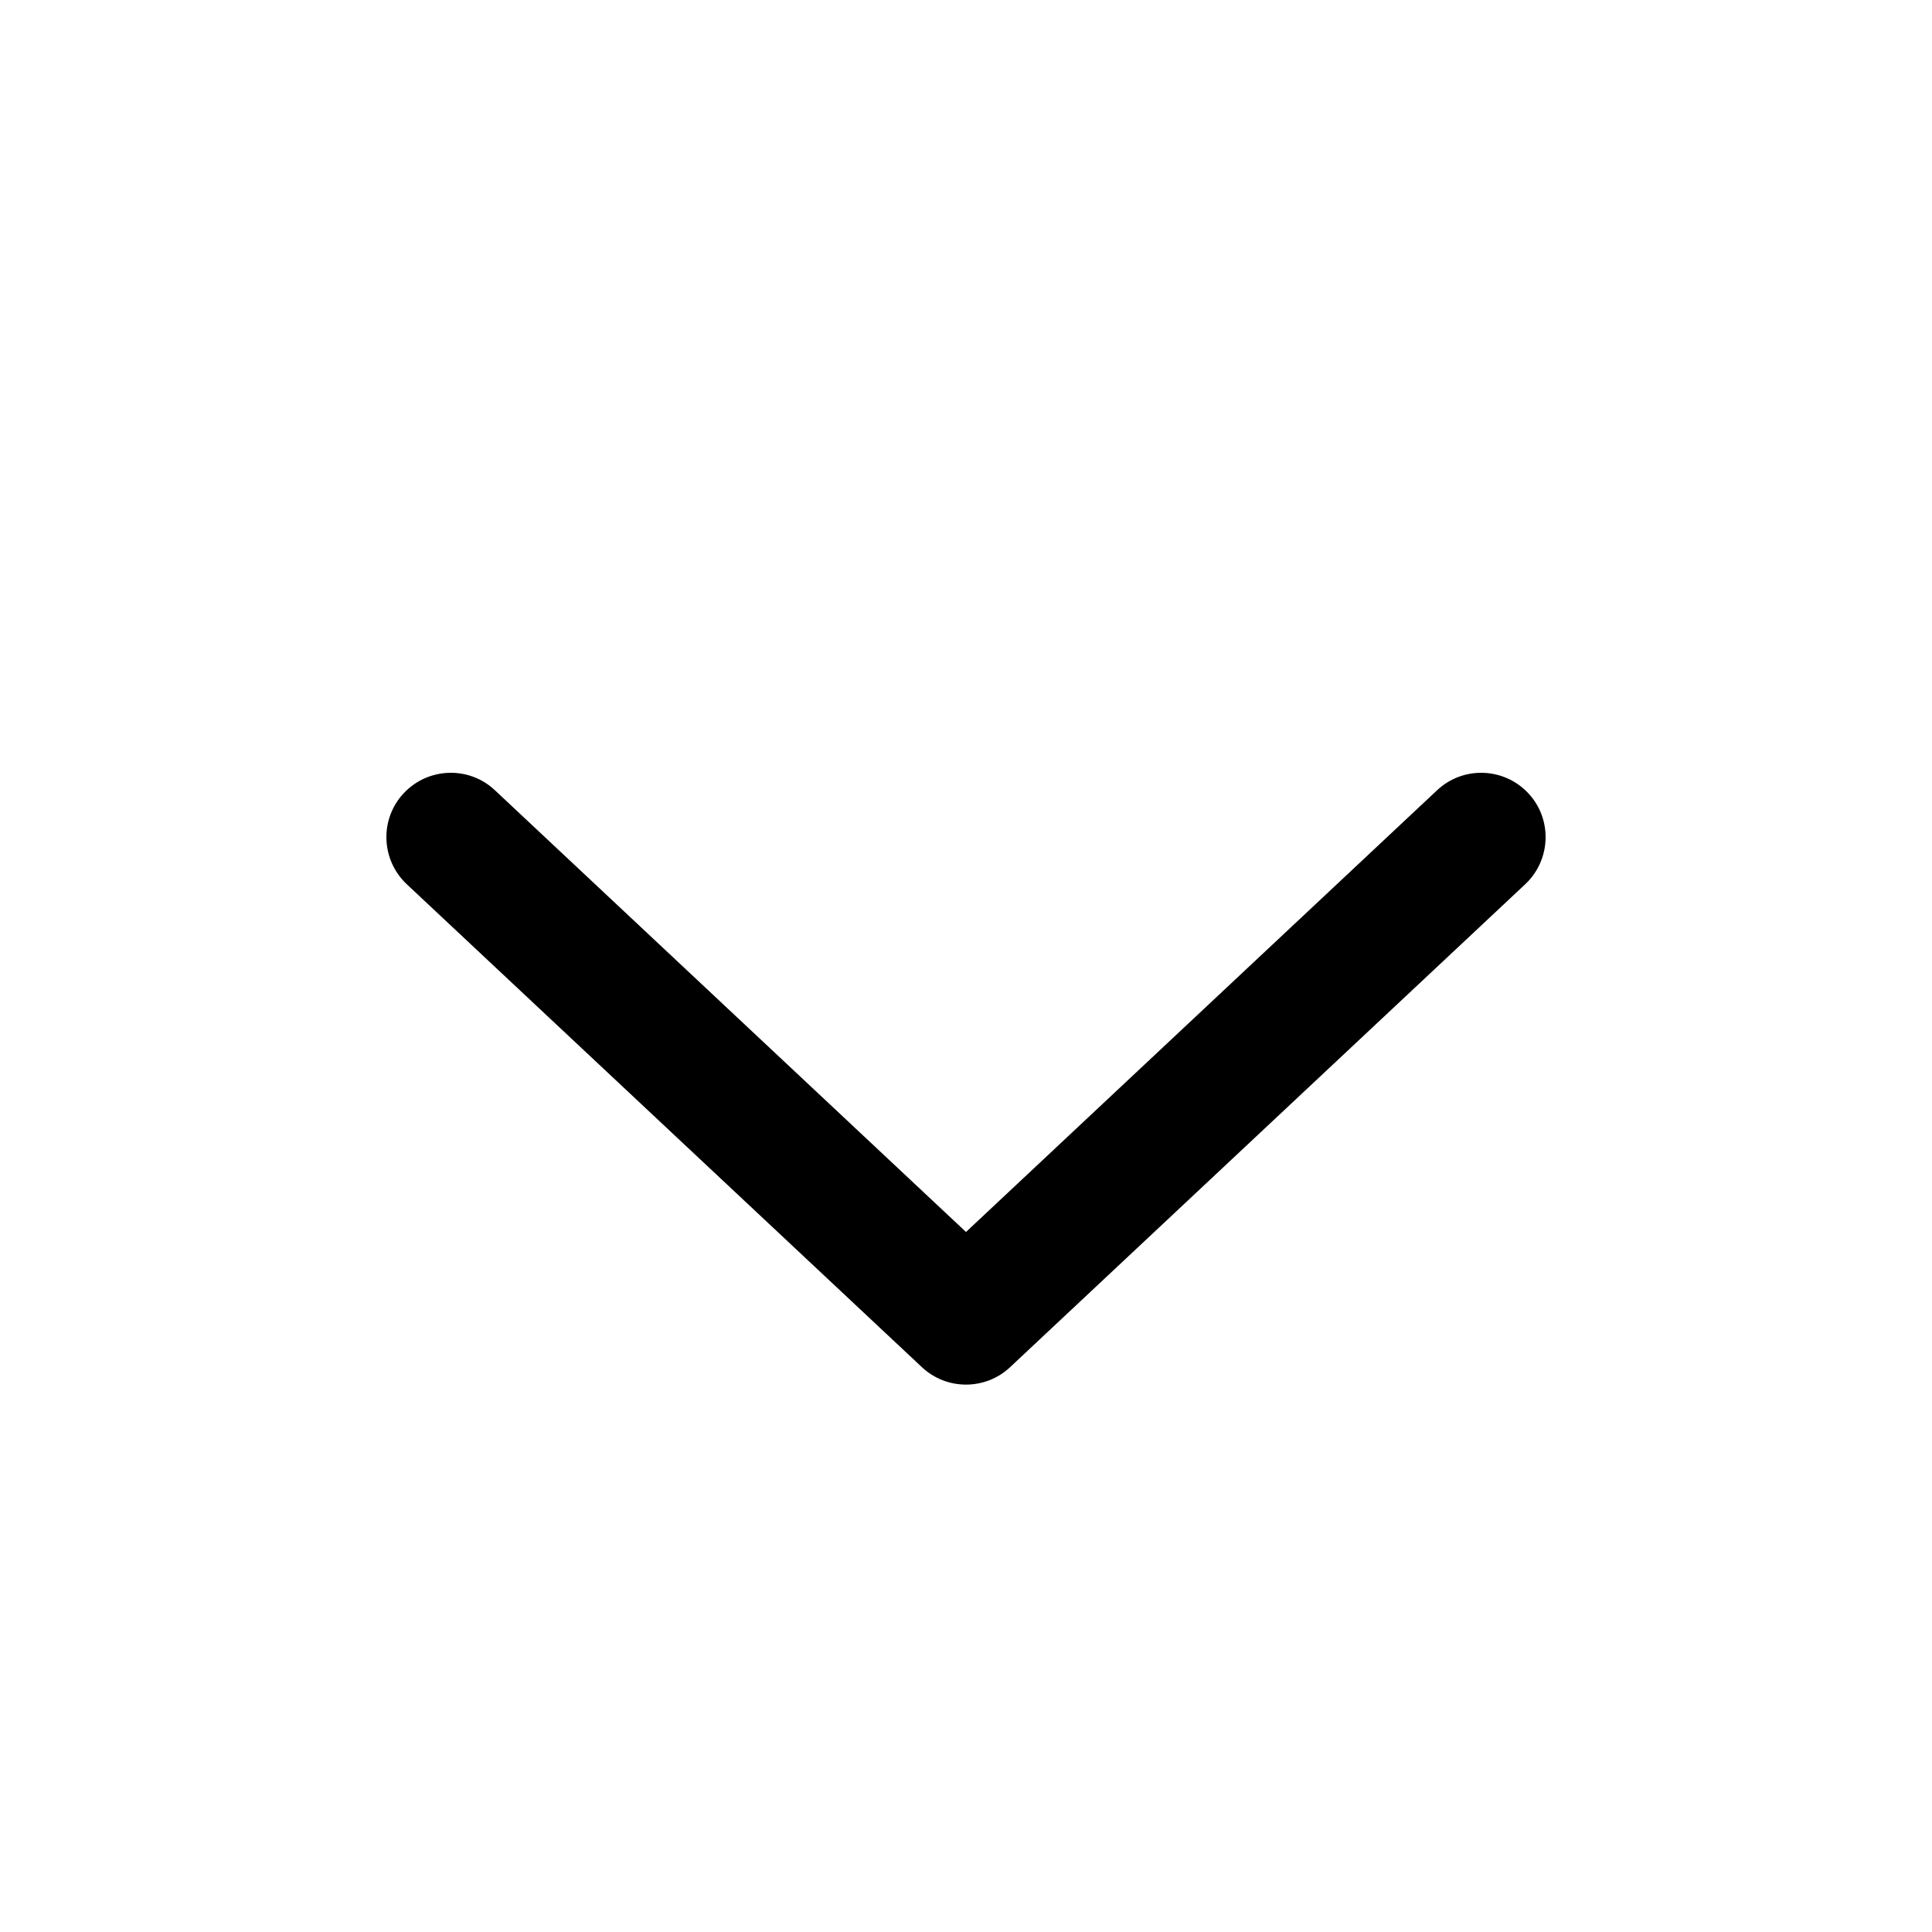
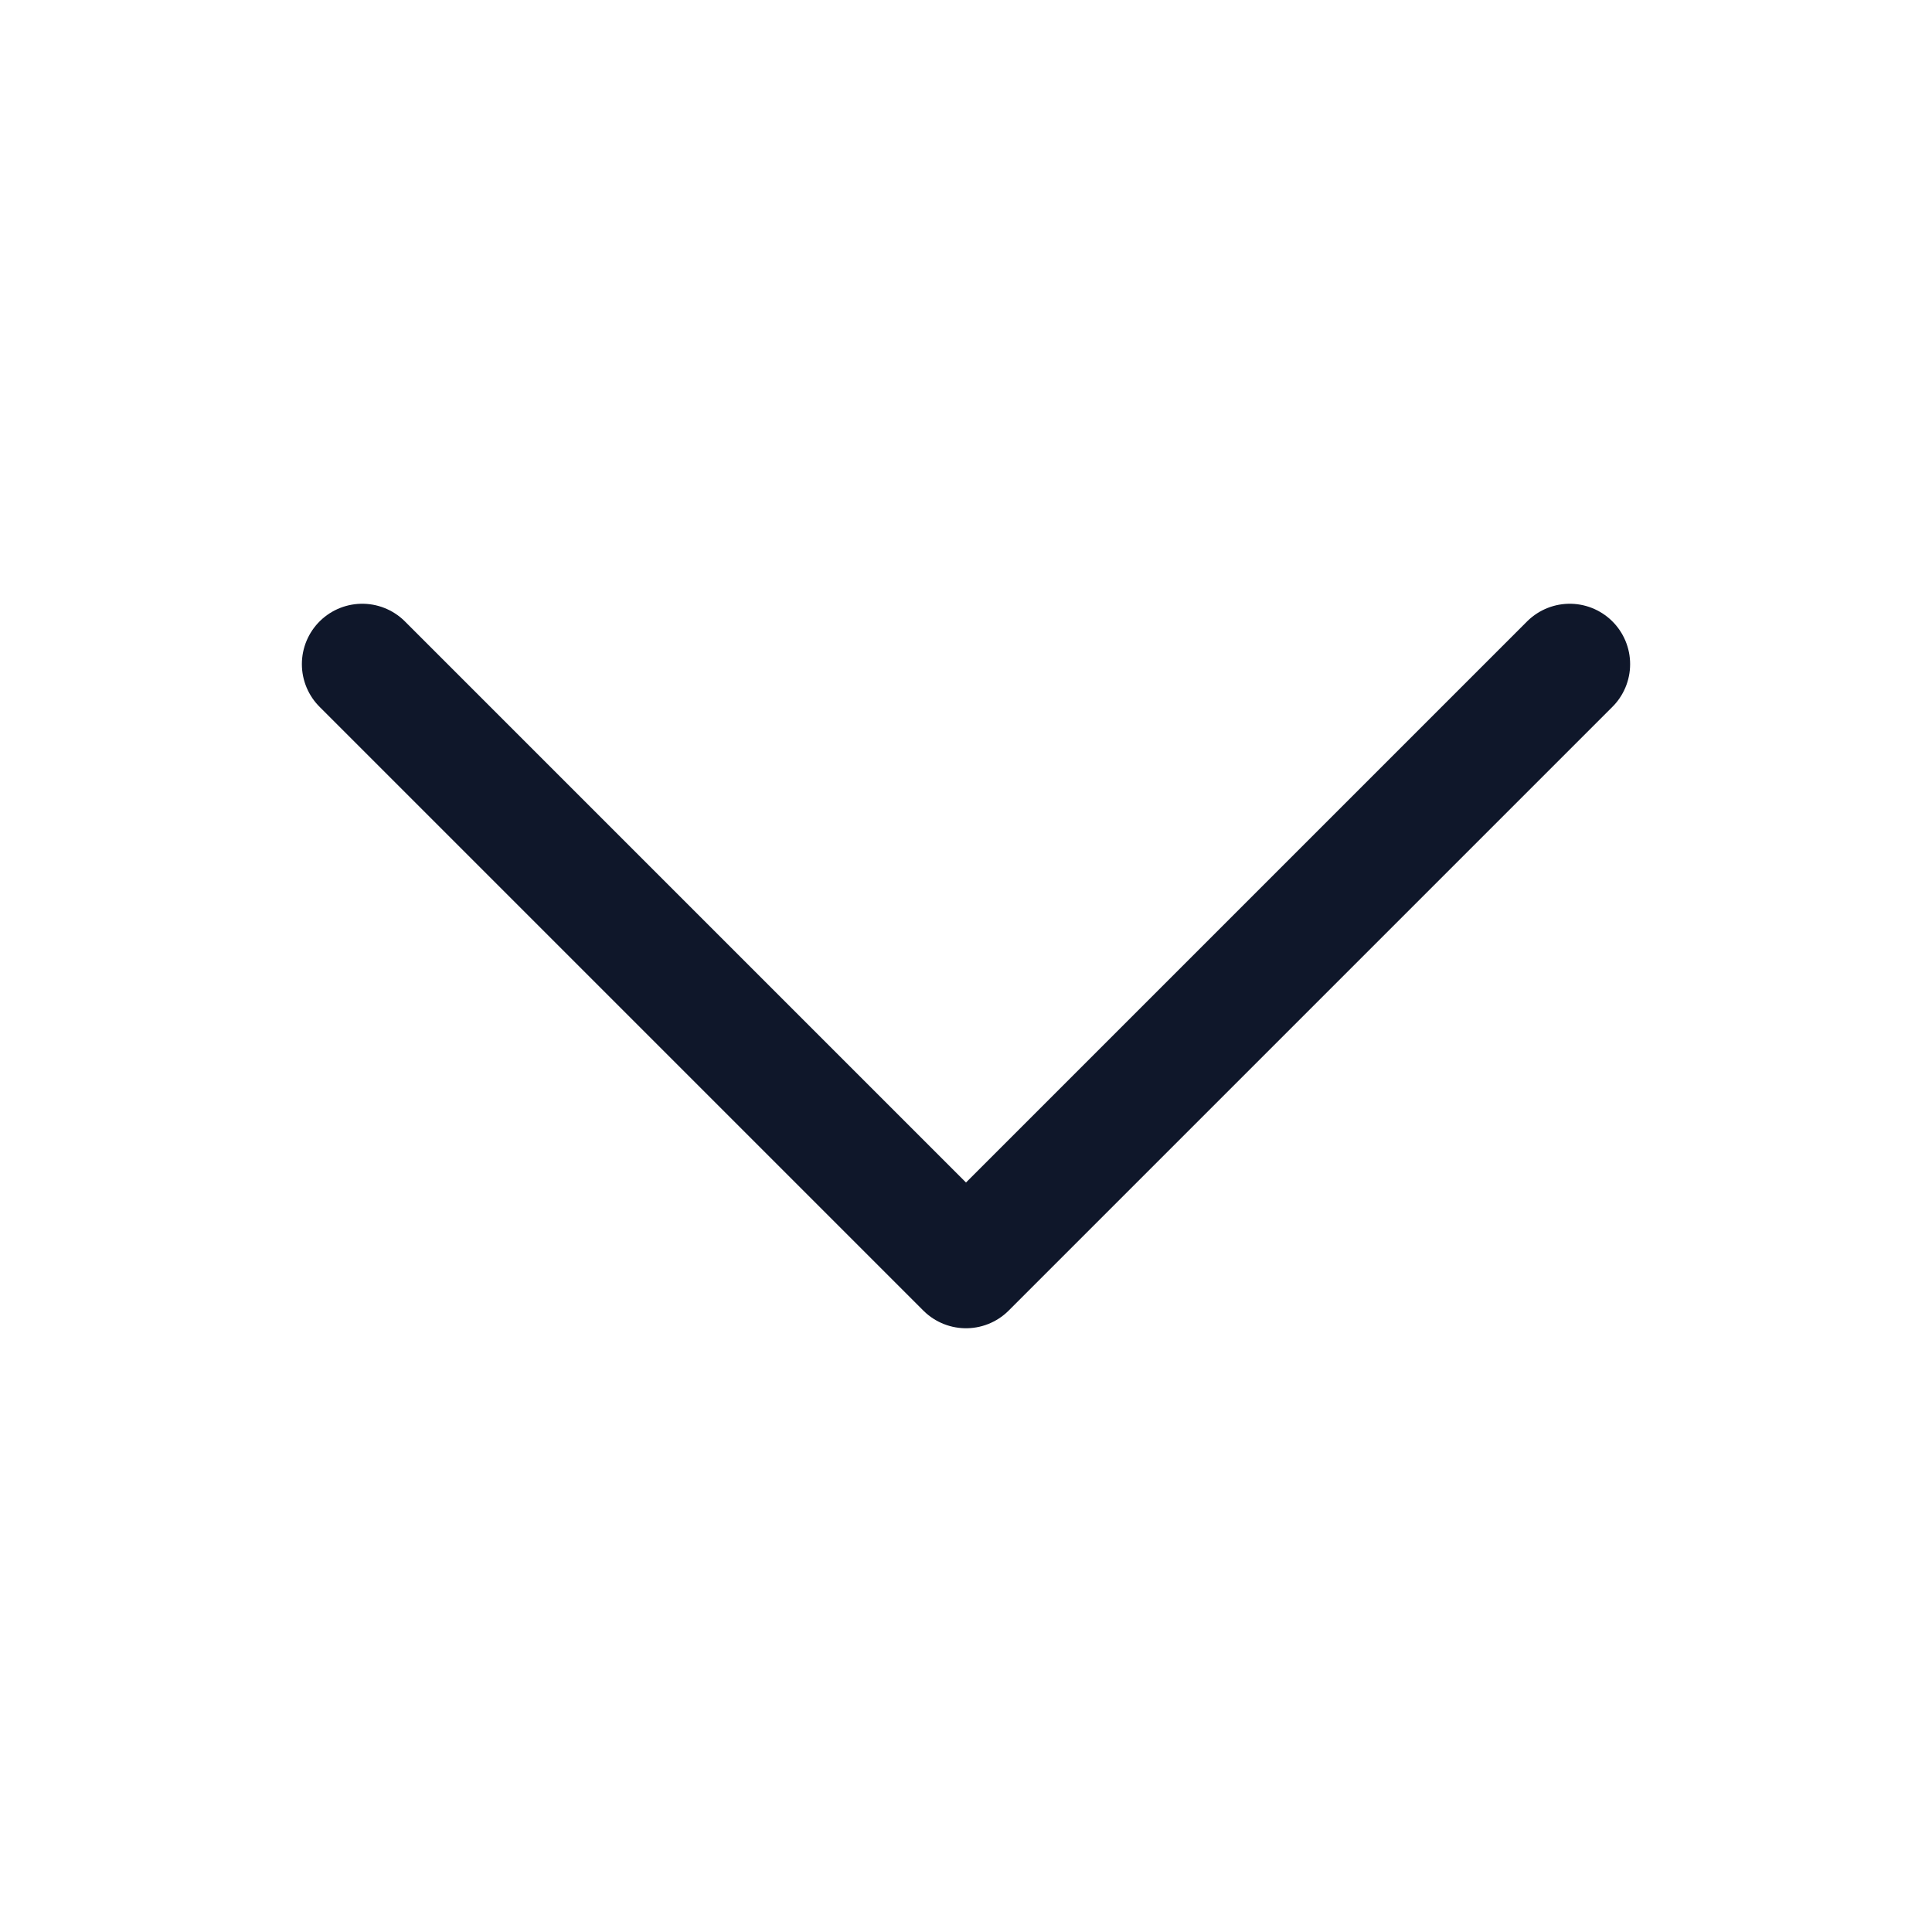
- <svg xmlns="http://www.w3.org/2000/svg" width="15" height="15" viewBox="0 0 15 15" fill="none">
-   <path fill-rule="evenodd" clip-rule="evenodd" d="M3.135 6.158C3.324 5.957 3.641 5.946 3.842 6.135L7.5 9.565L11.158 6.135C11.36 5.946 11.676 5.957 11.865 6.158C12.054 6.359 12.043 6.676 11.842 6.865L7.842 10.615C7.65 10.795 7.35 10.795 7.158 10.615L3.158 6.865C2.957 6.676 2.946 6.359 3.135 6.158Z" fill="currentColor" />
+ <svg xmlns="http://www.w3.org/2000/svg" width="24" height="24" viewBox="0 0 24 24" fill="none">
+   <path d="M19.5 8.25L12 15.75L4.5 8.25" stroke="#0F172A" stroke-width="1.5" stroke-linecap="round" stroke-linejoin="round" />
</svg>
